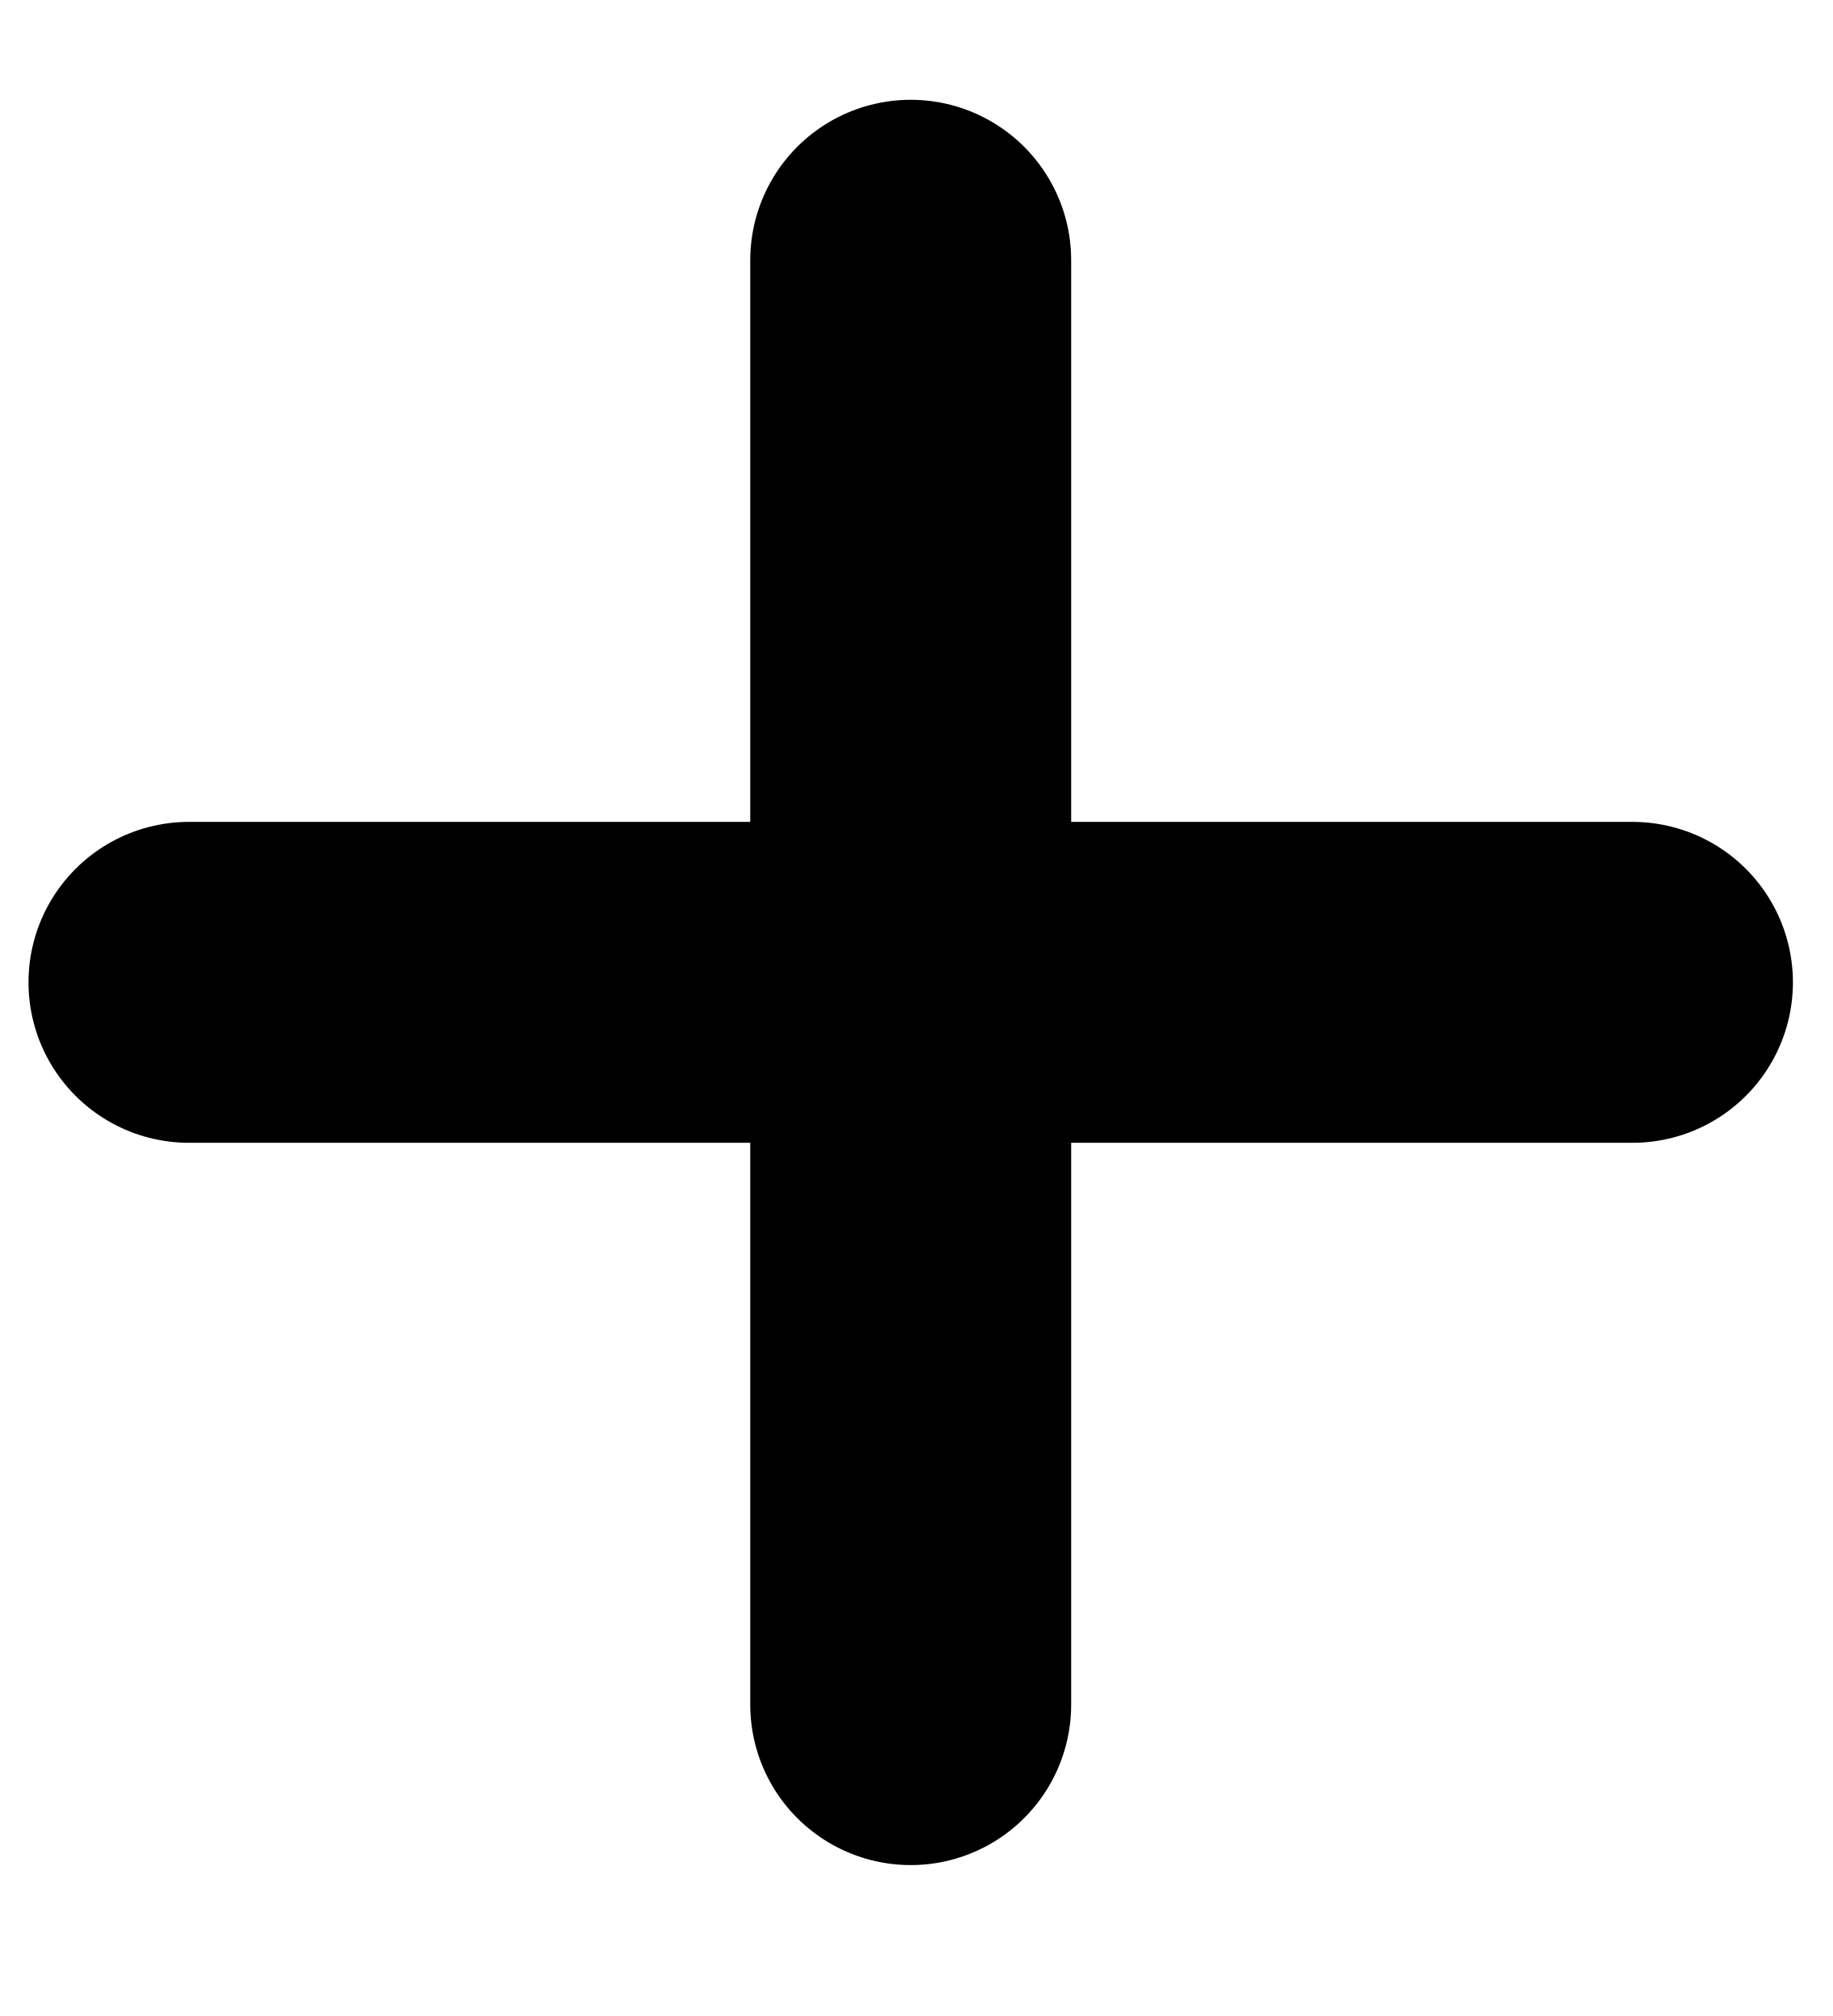
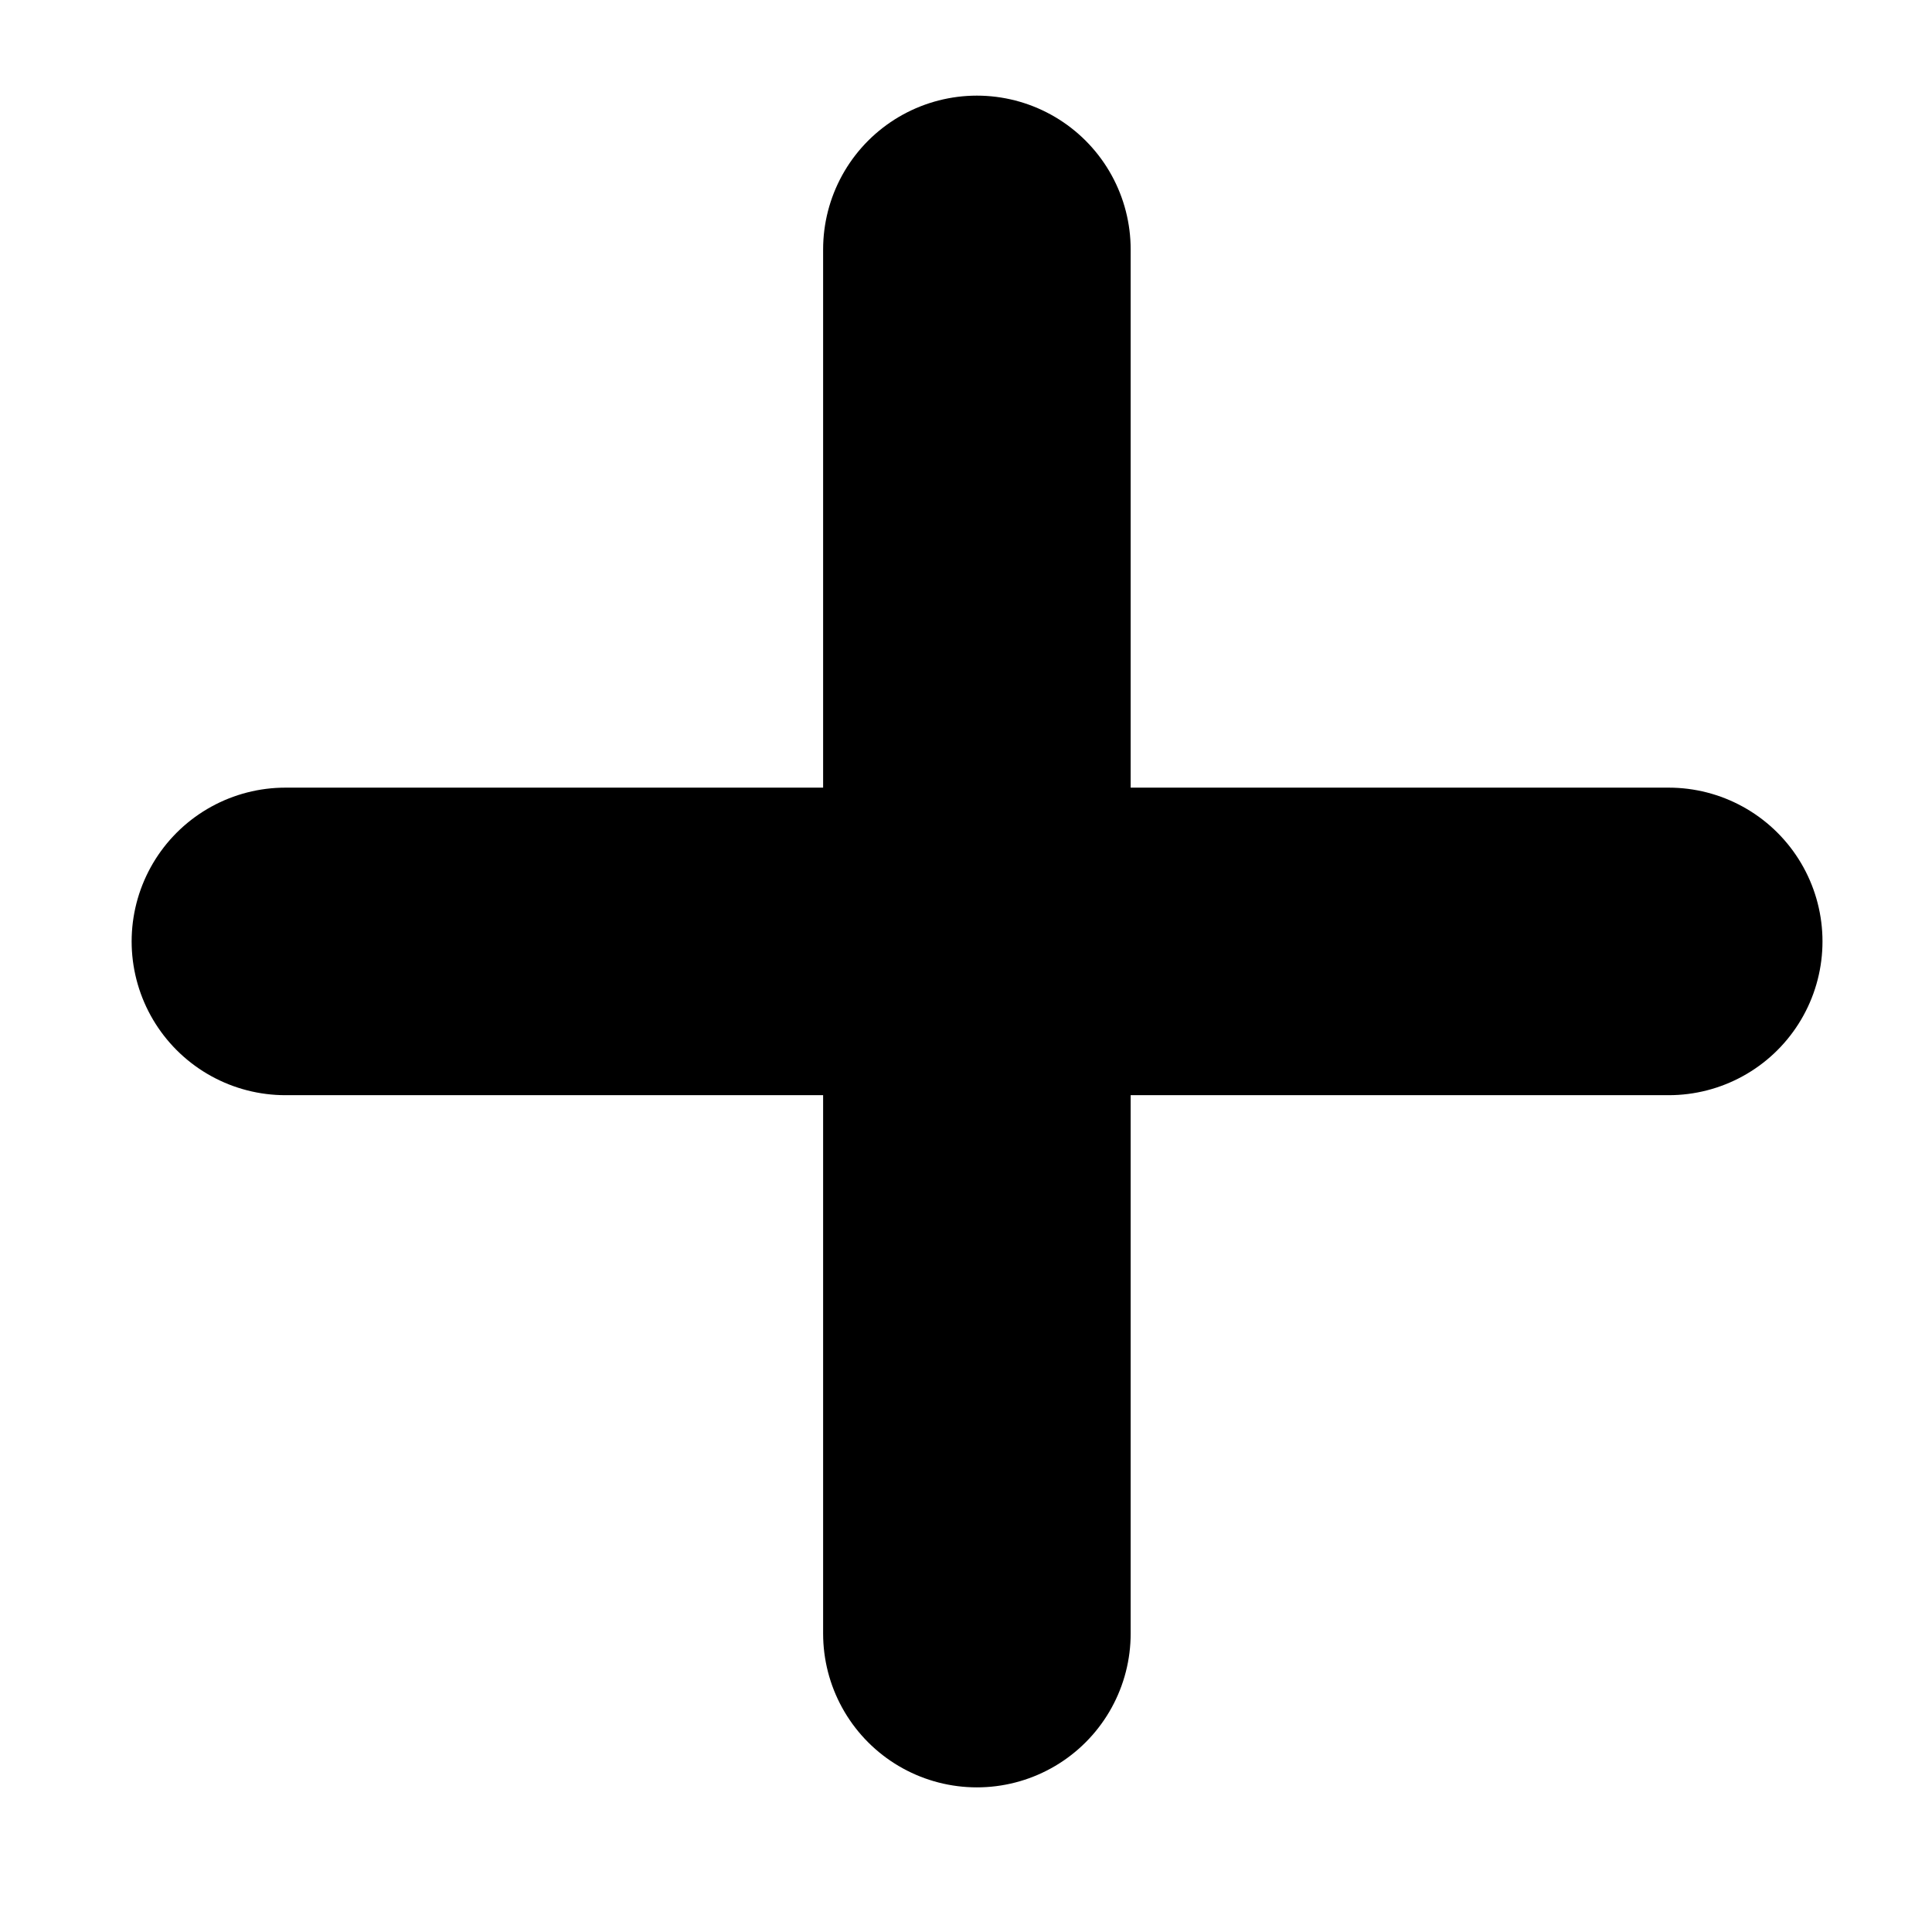
- <svg xmlns="http://www.w3.org/2000/svg" width="10" height="11" viewBox="0 0 10 11" fill="none">
-   <path d="M4.969 1.42V9.301" stroke="black" stroke-width="1.751" stroke-linecap="round" stroke-linejoin="round" />
-   <path d="M1.031 5.36H8.907" stroke="black" stroke-width="1.751" stroke-linecap="round" stroke-linejoin="round" />
+ <svg xmlns="http://www.w3.org/2000/svg" width="11" height="11" viewBox="0 0 11 11" fill="none">
+   <path d="M5.562 1.42V9.301" stroke="black" stroke-width="1.751" stroke-linecap="round" stroke-linejoin="round" />
+   <path d="M1.625 5.36H9.501" stroke="black" stroke-width="1.751" stroke-linecap="round" stroke-linejoin="round" />
</svg>
